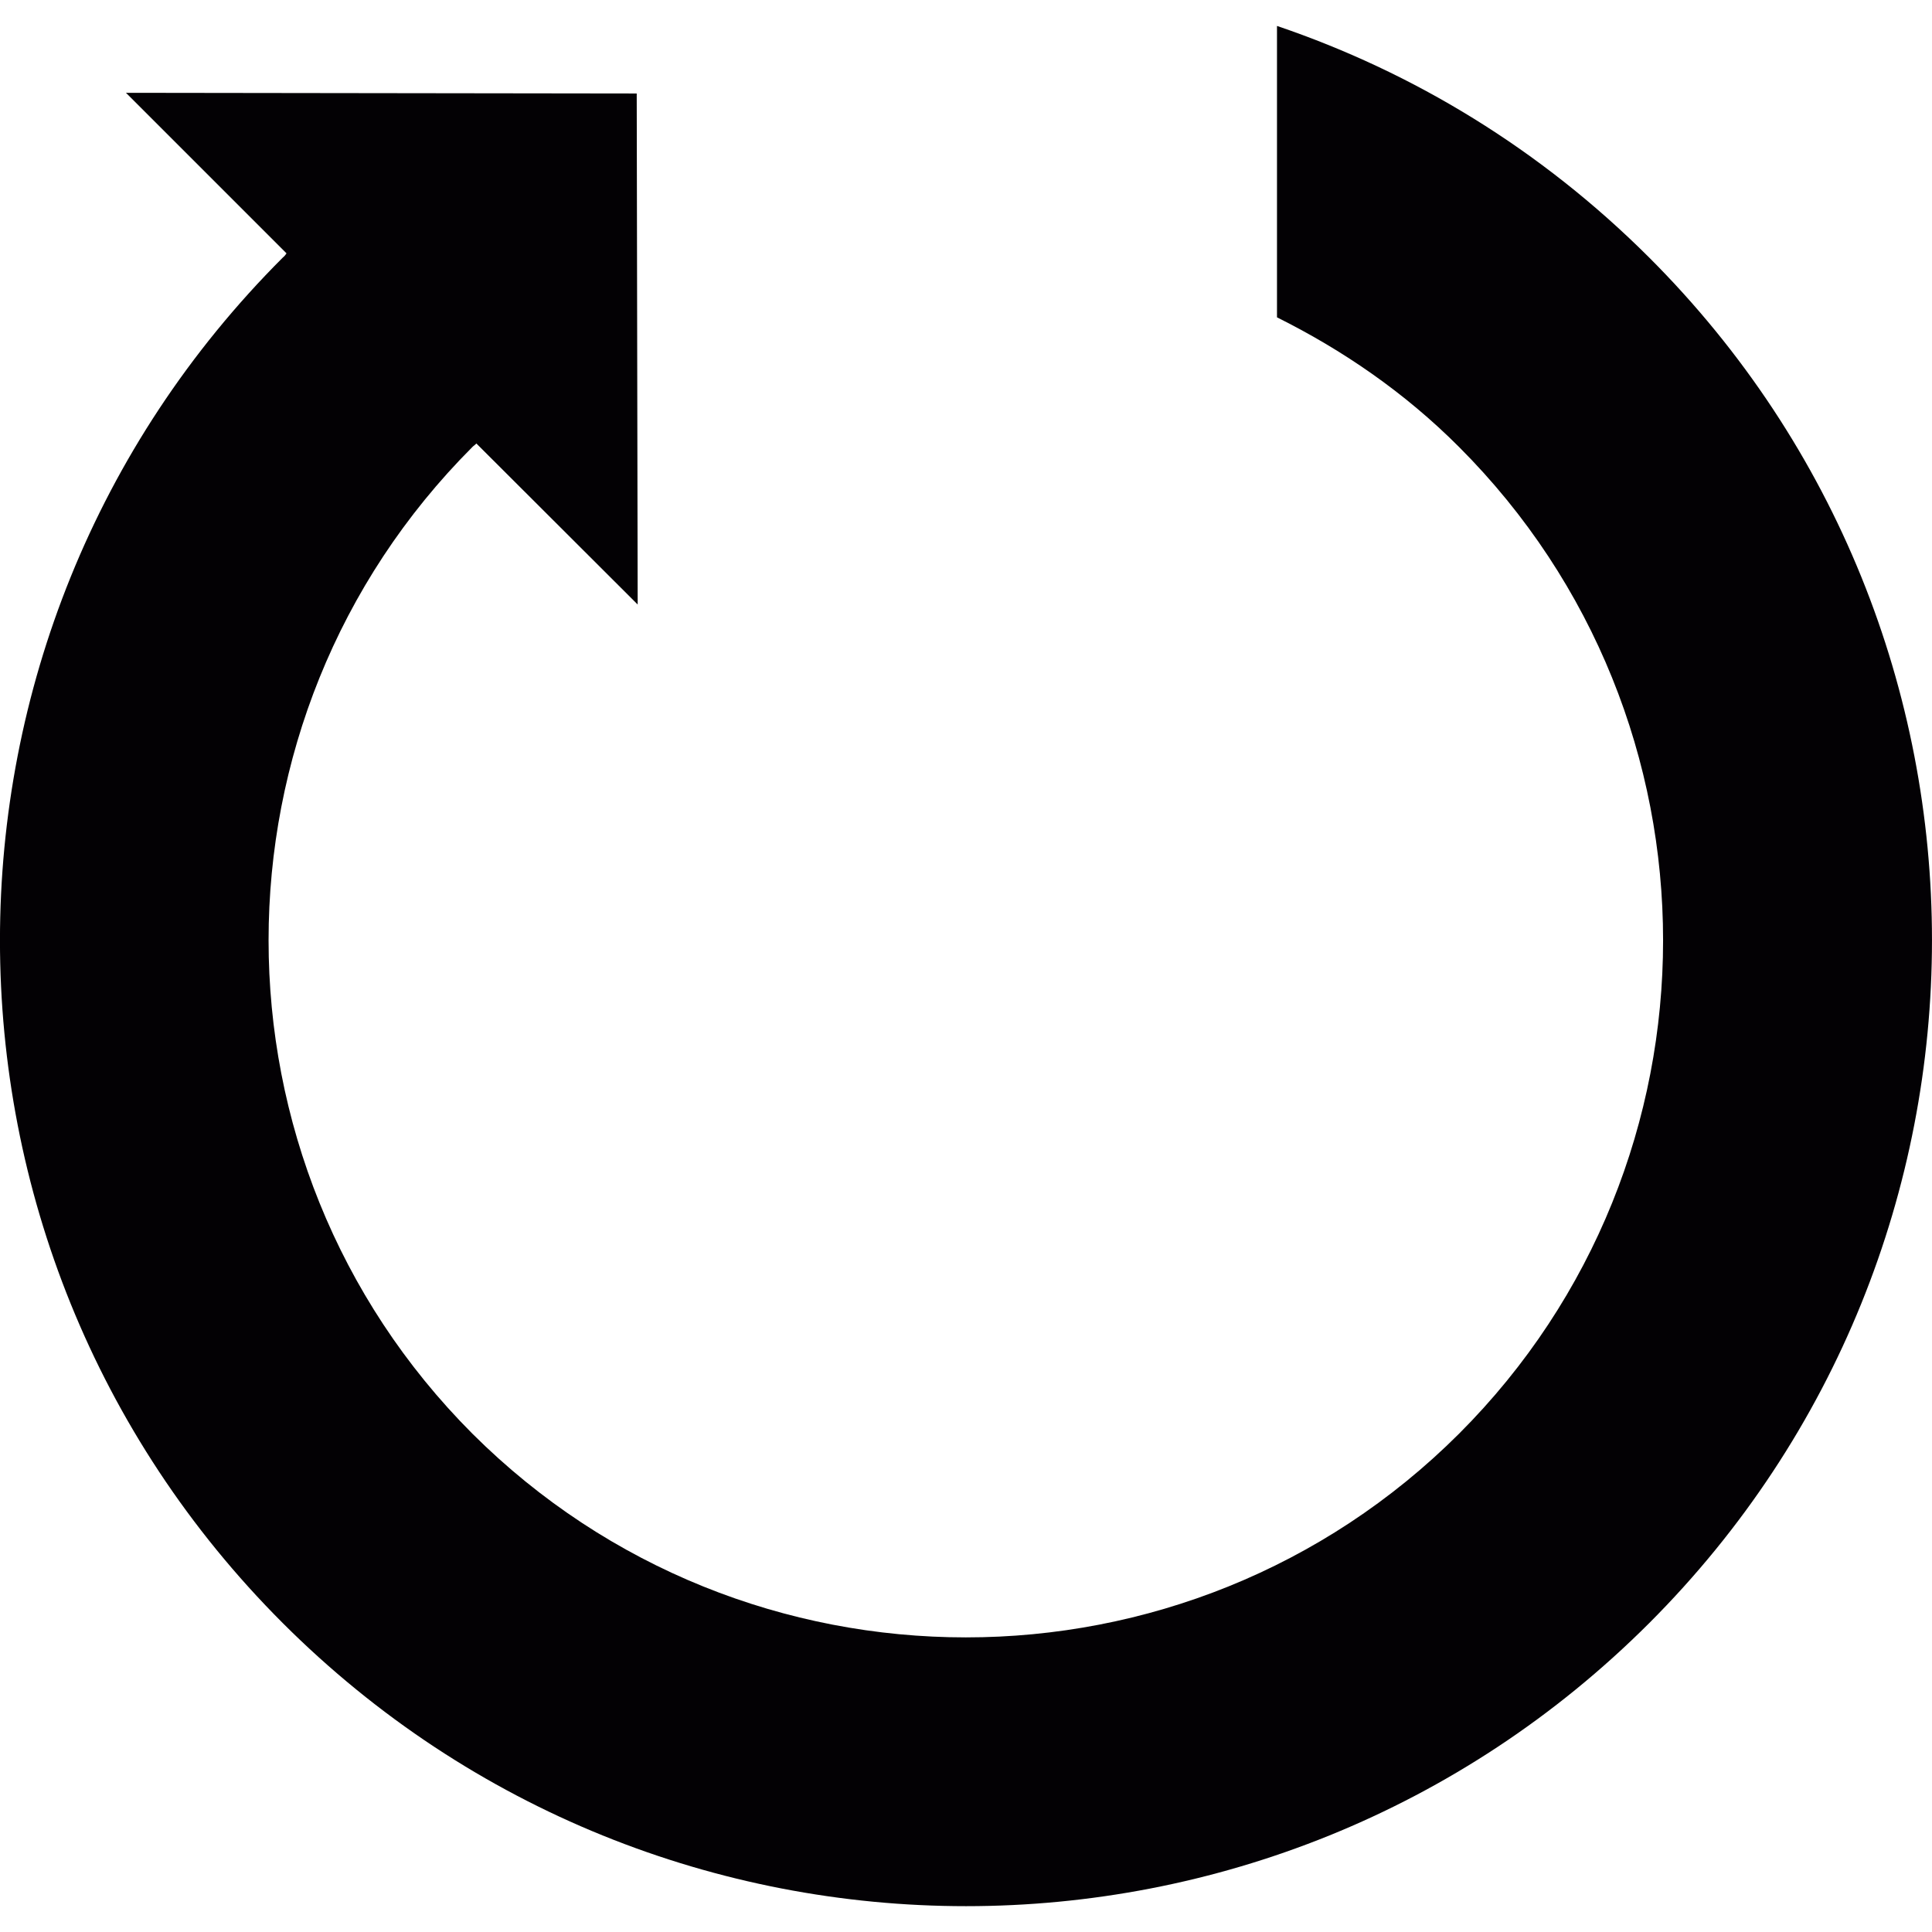
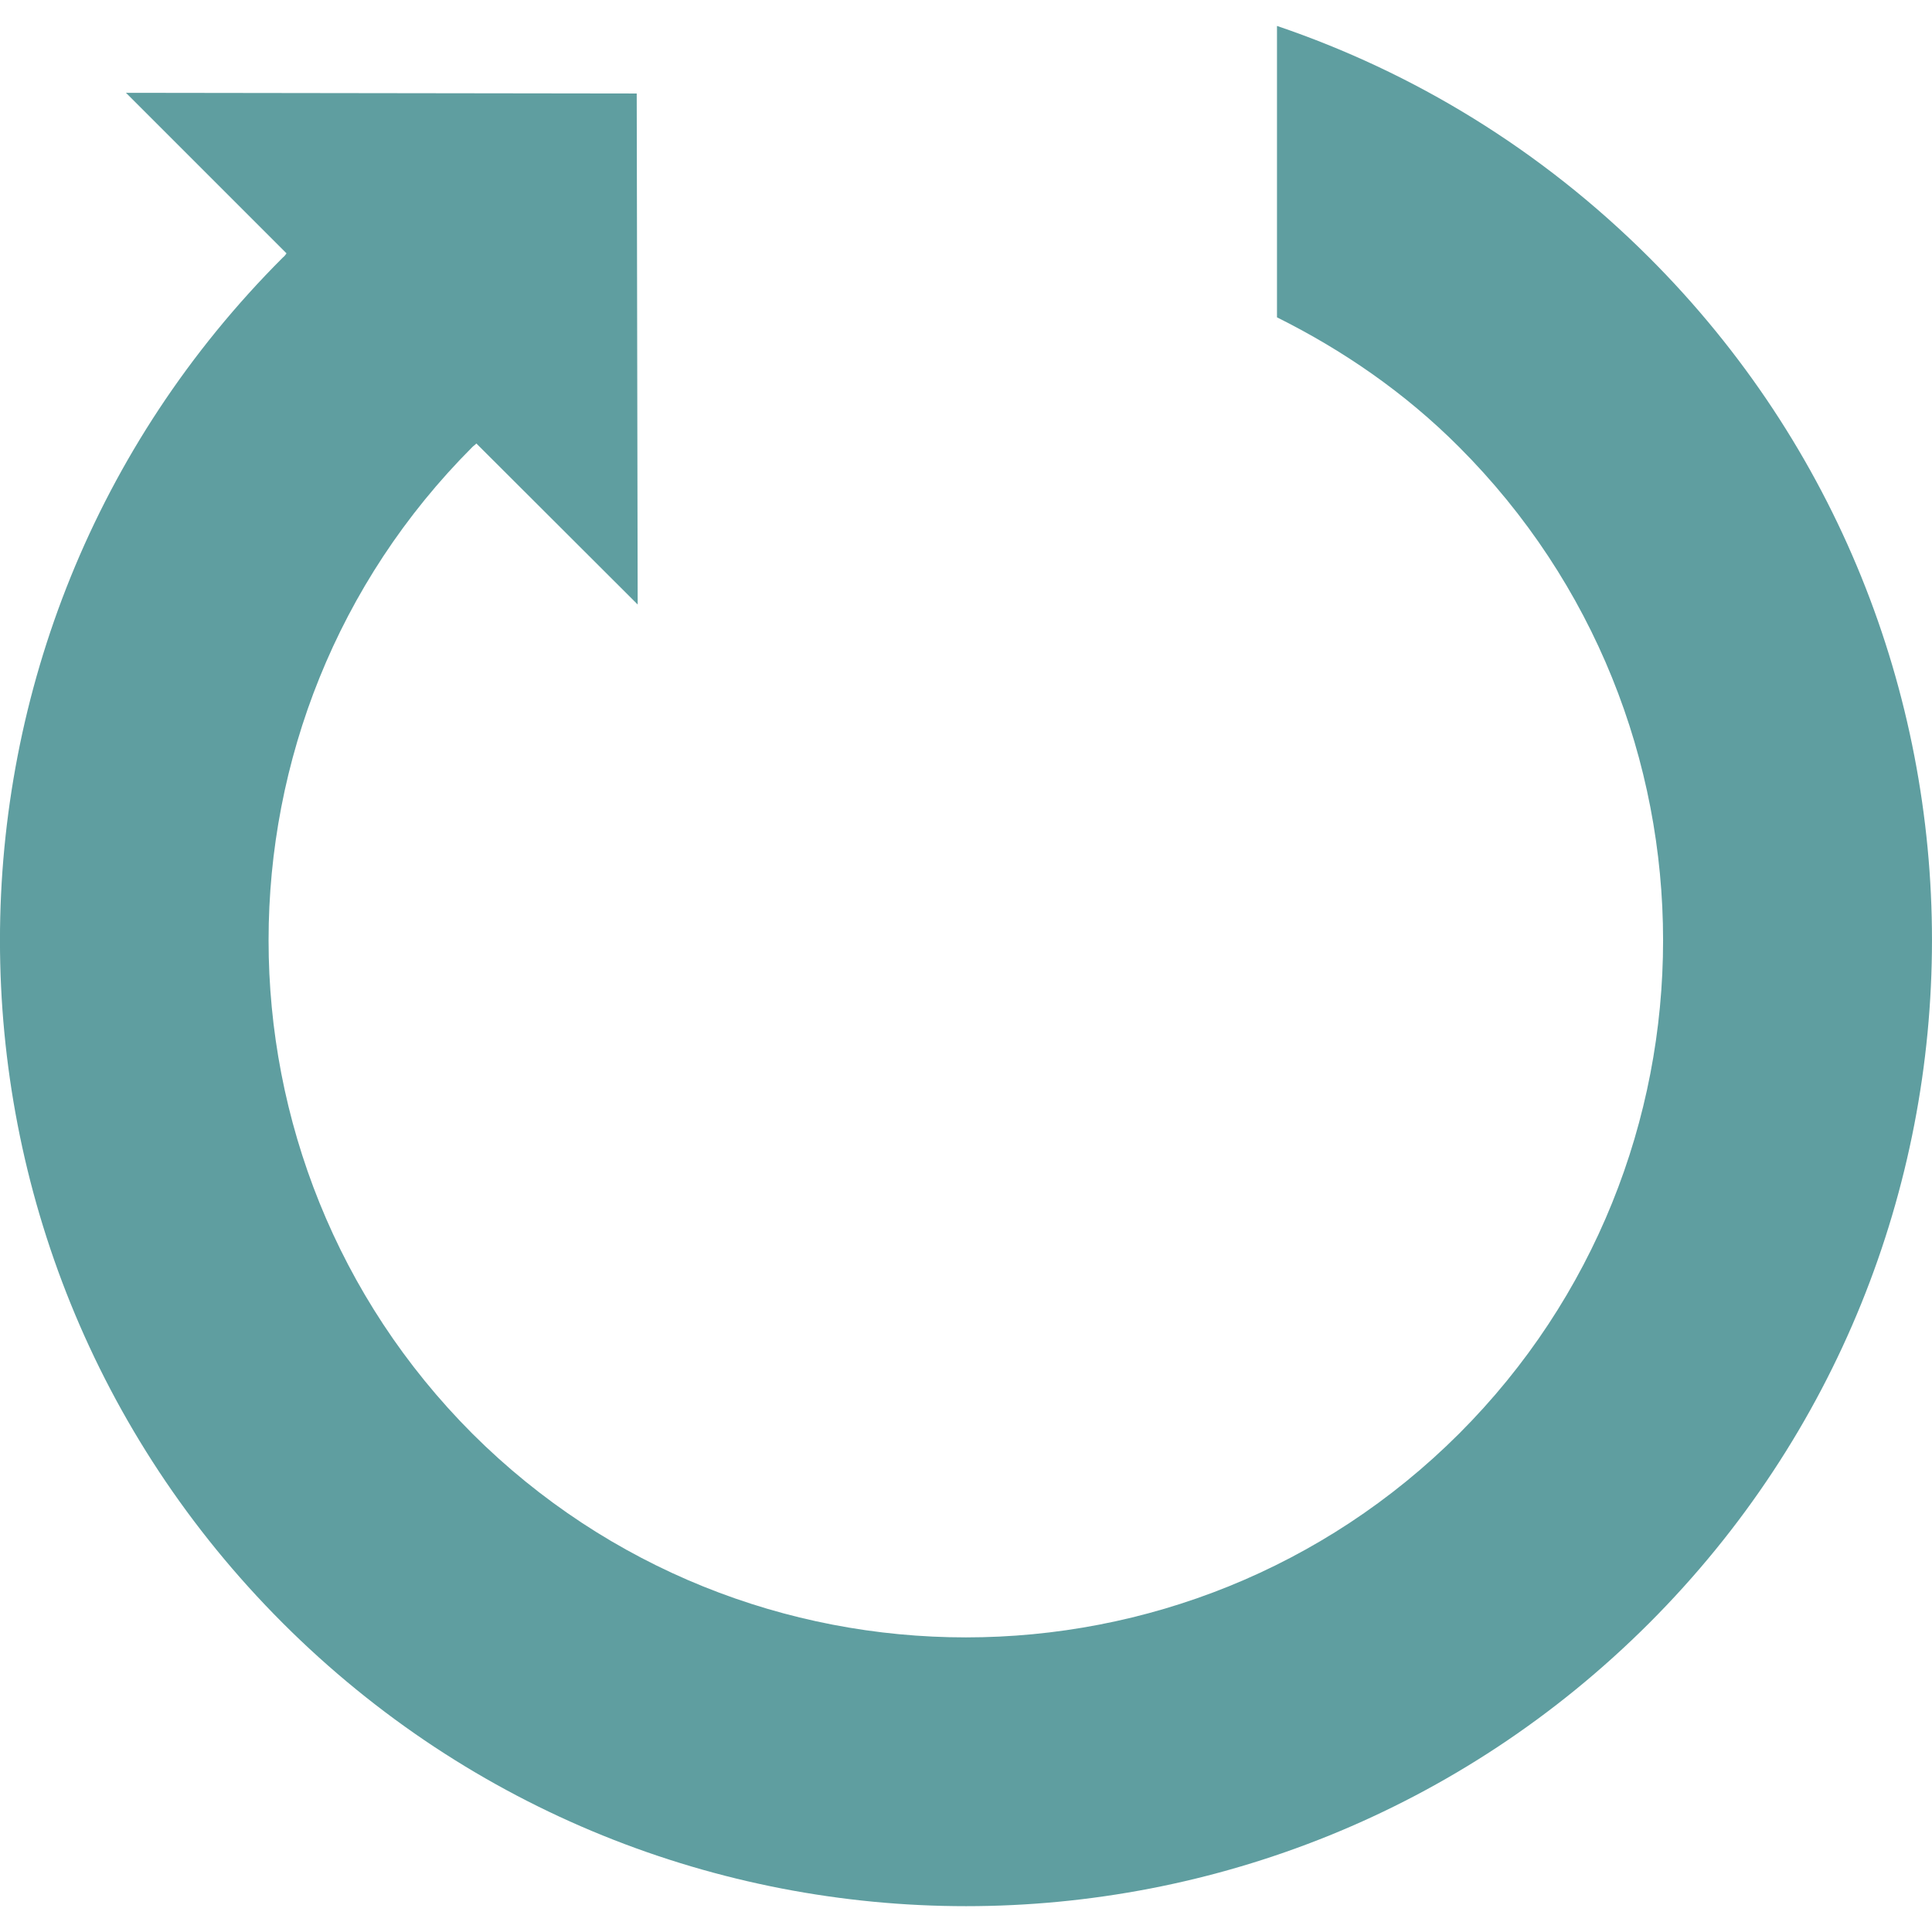
<svg xmlns="http://www.w3.org/2000/svg" version="1.1" id="Capa_1" x="0px" y="0px" viewBox="0 0 14.155 14.155" style="enable-background:new 0 0 14.155 14.155;" xml:space="preserve">
  <g>
-     <path style="fill:#030104;" d="M12.083,1.887c-0.795-0.794-1.73-1.359-2.727-1.697v2.135c0.48,0.239,0.935,0.55,1.334,0.95   c1.993,1.994,1.993,5.236,0,7.229c-1.993,1.99-5.233,1.99-7.229,0c-1.991-1.995-1.991-5.235,0-7.229   C3.466,3.269,3.482,3.259,3.489,3.25h0.002l1.181,1.179L4.665,0.685L0.923,0.68l1.176,1.176C2.092,1.868,2.081,1.88,2.072,1.887   c-2.763,2.762-2.763,7.243,0,10.005c2.767,2.765,7.245,2.765,10.011,0C14.844,9.13,14.847,4.649,12.083,1.887z" />
+     <path style="fill:cadetblue;" d="M12.083,1.887c-0.795-0.794-1.73-1.359-2.727-1.697v2.135c0.48,0.239,0.935,0.55,1.334,0.95   c1.993,1.994,1.993,5.236,0,7.229c-1.993,1.99-5.233,1.99-7.229,0c-1.991-1.995-1.991-5.235,0-7.229   C3.466,3.269,3.482,3.259,3.489,3.25h0.002l1.181,1.179L4.665,0.685L0.923,0.68l1.176,1.176C2.092,1.868,2.081,1.88,2.072,1.887   c-2.763,2.762-2.763,7.243,0,10.005c2.767,2.765,7.245,2.765,10.011,0C14.844,9.13,14.847,4.649,12.083,1.887z" />
  </g>
  <g>
</g>
  <g>
</g>
  <g>
</g>
  <g>
</g>
  <g>
</g>
  <g>
</g>
  <g>
</g>
  <g>
</g>
  <g>
</g>
  <g>
</g>
  <g>
</g>
  <g>
</g>
  <g>
</g>
  <g>
</g>
  <g>
</g>
</svg>
